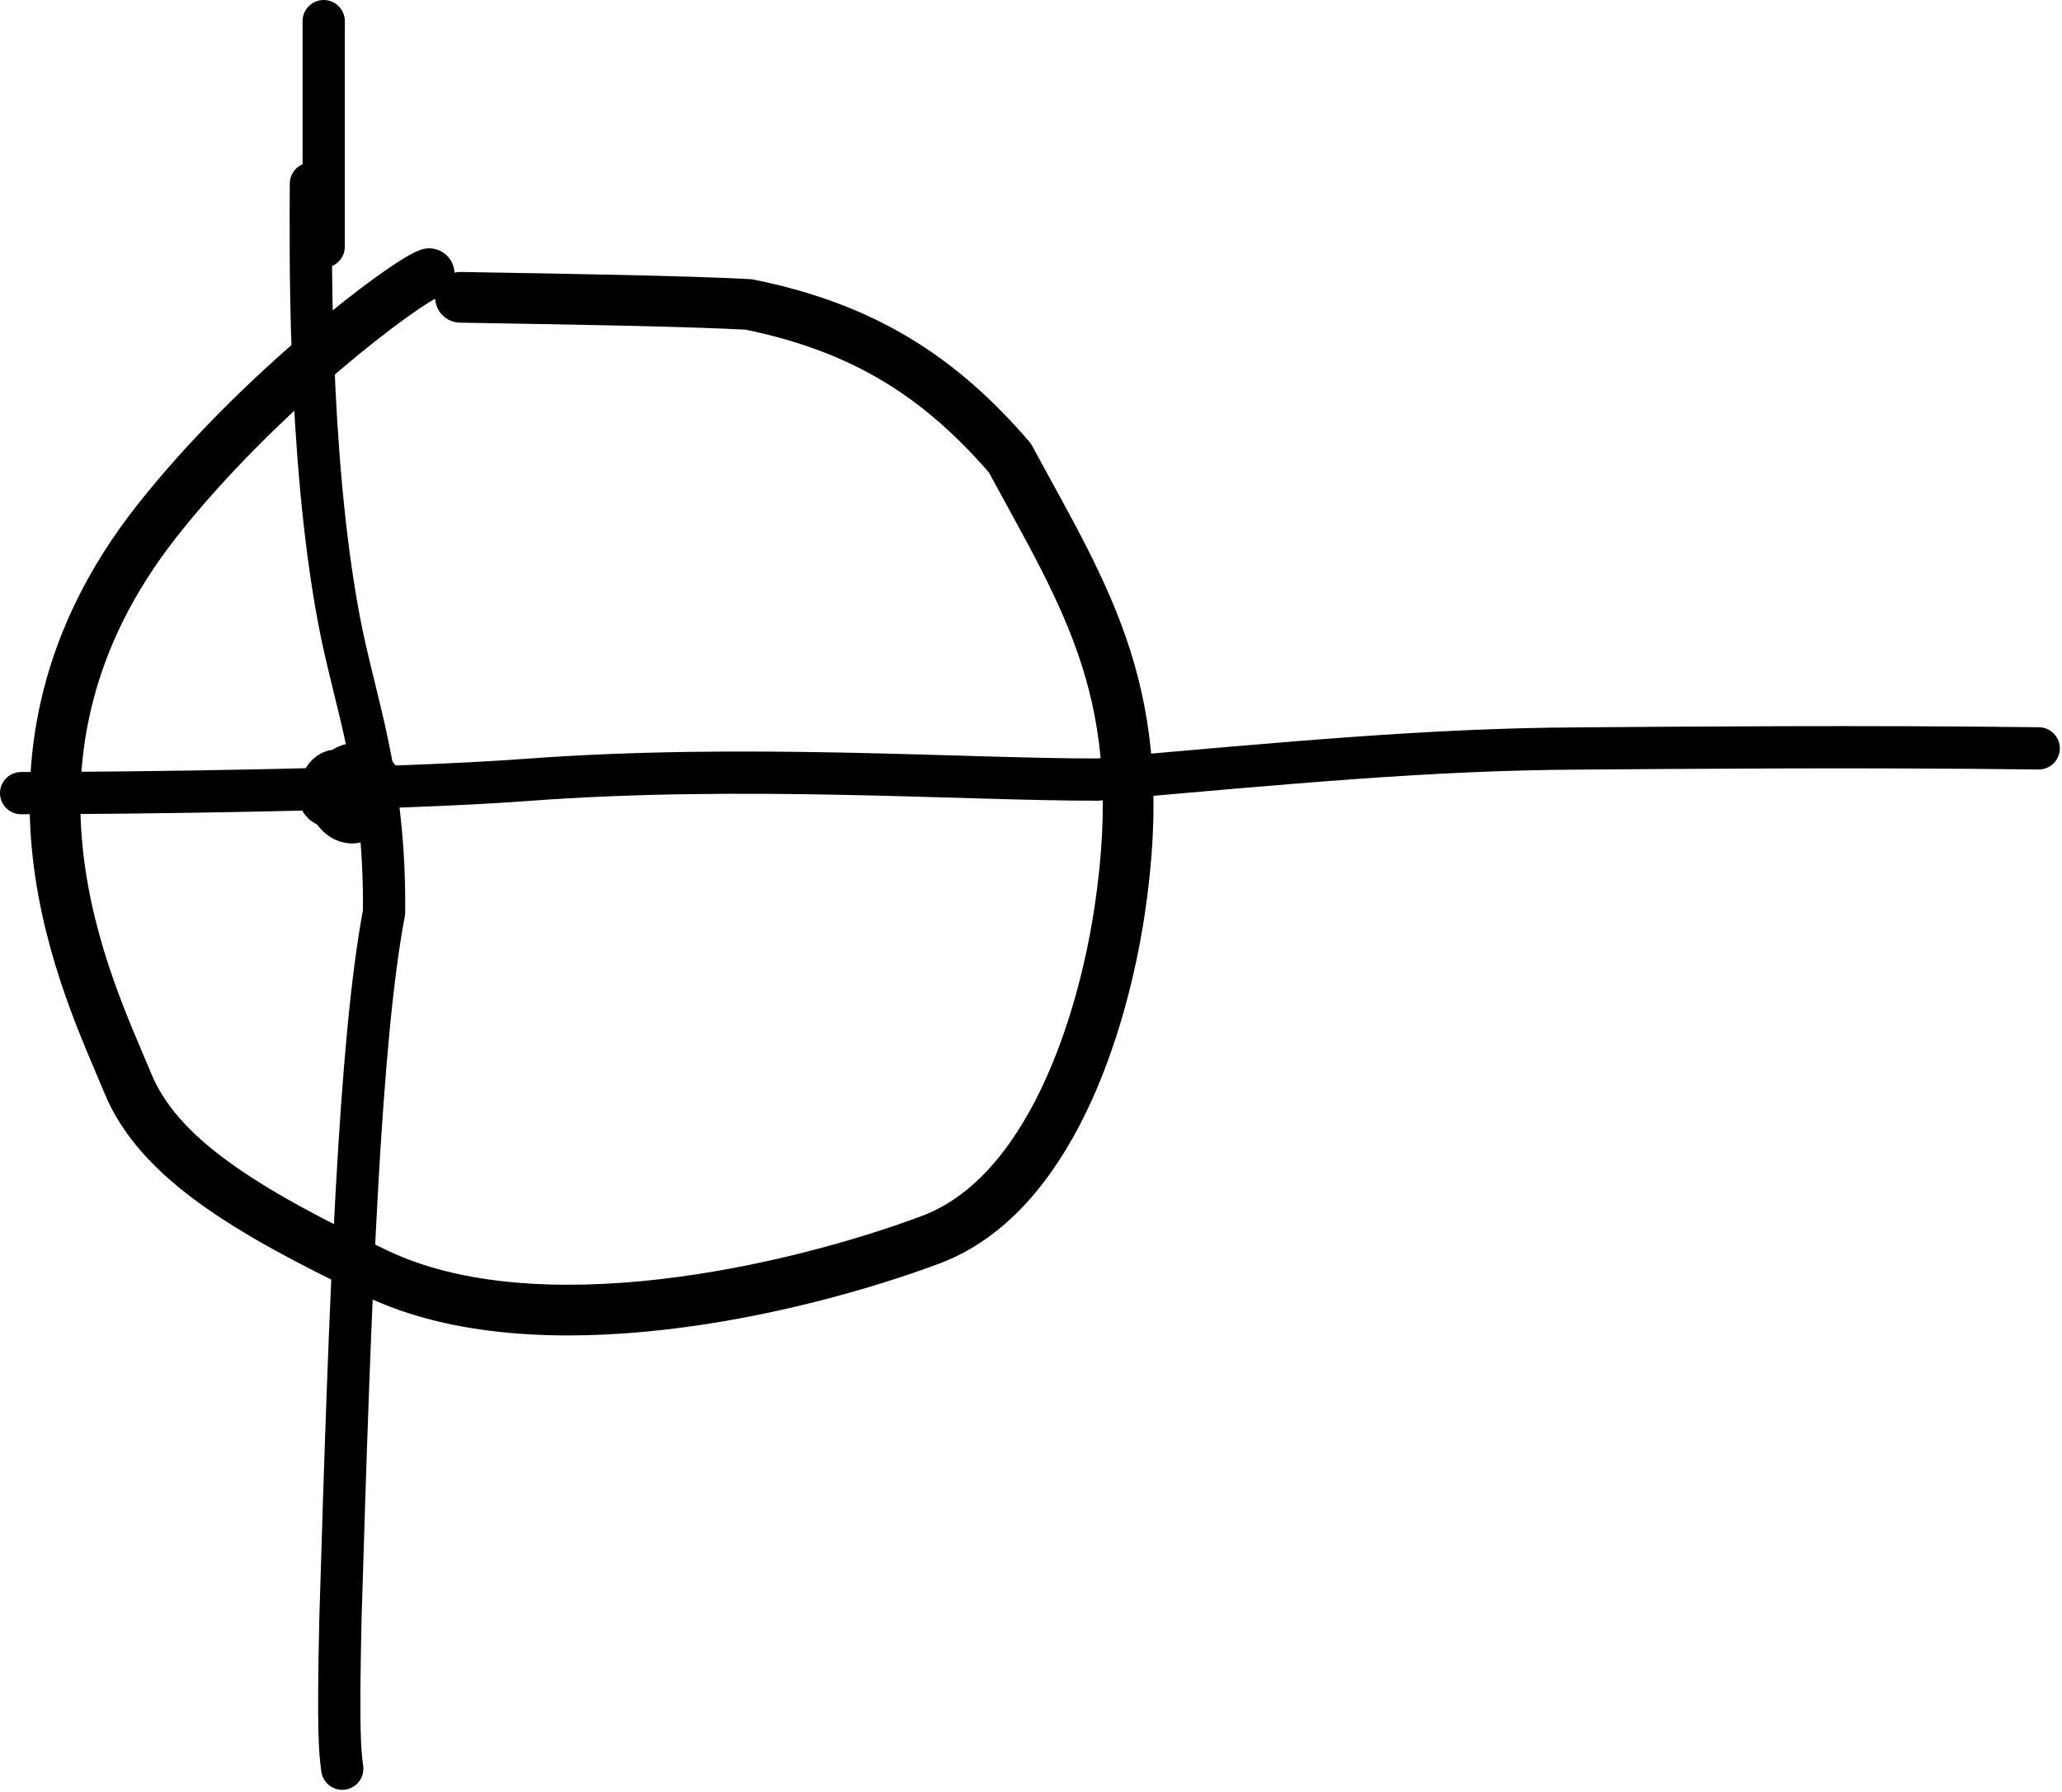
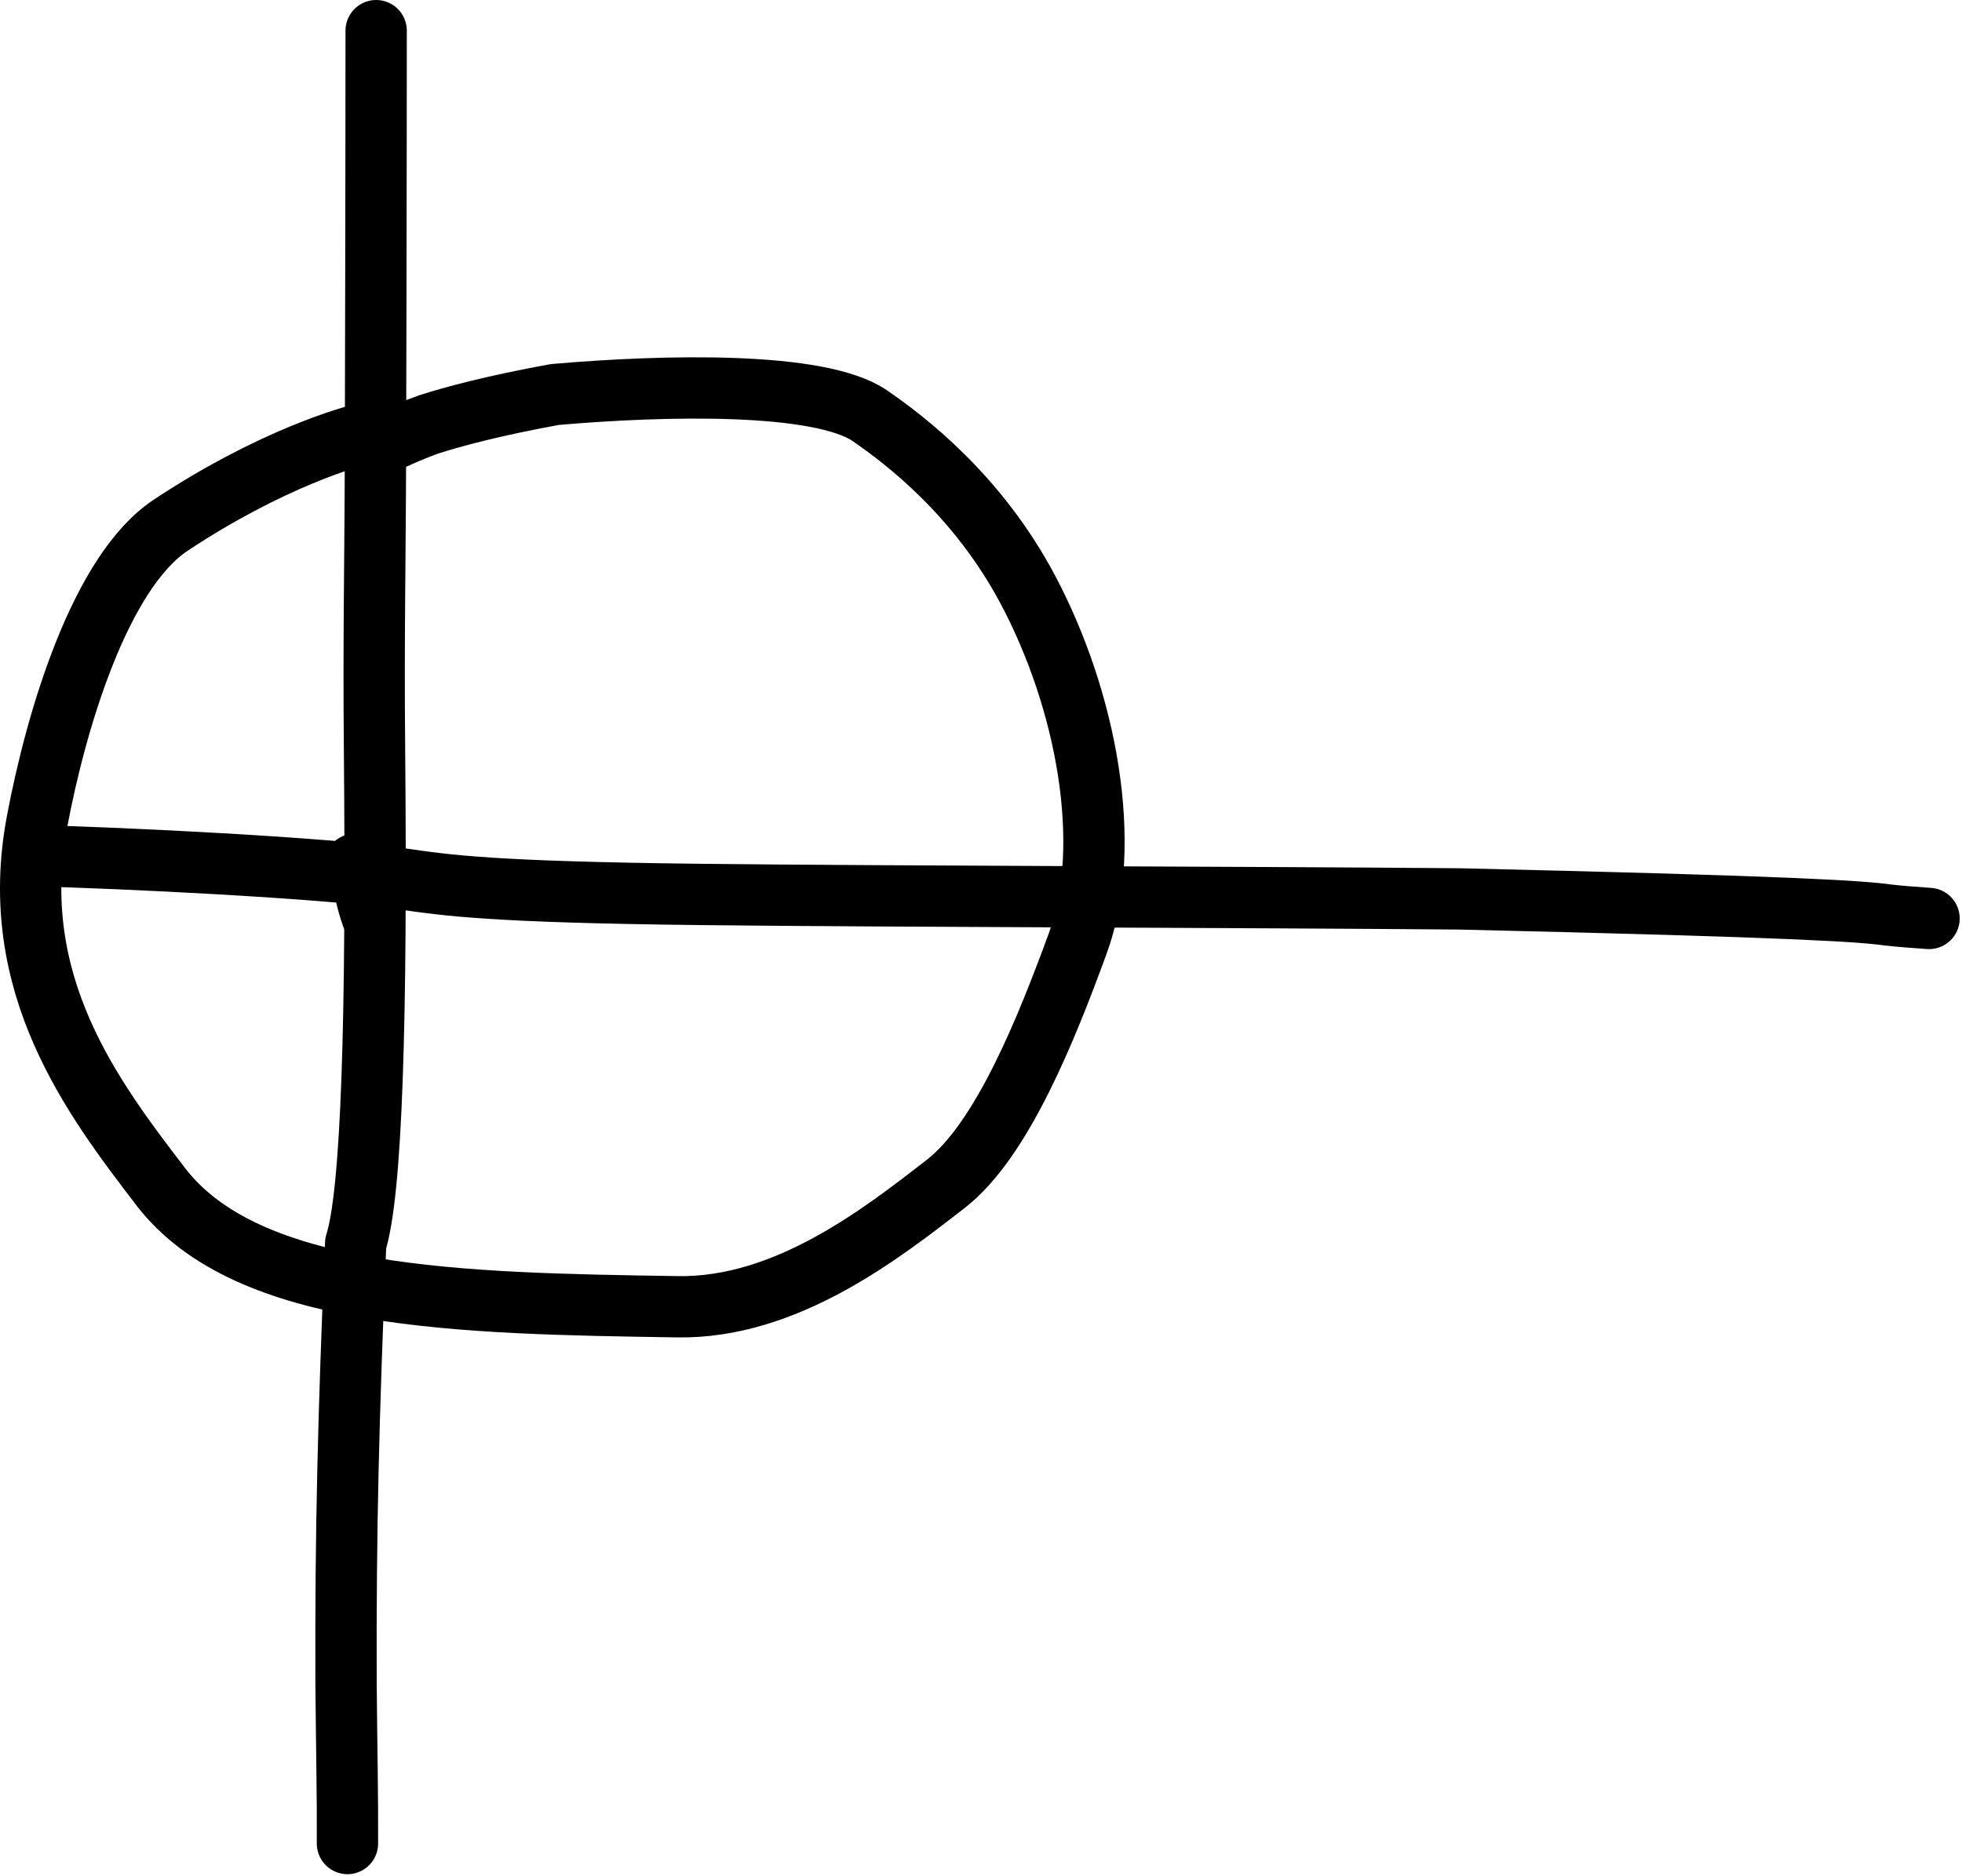
- <svg xmlns="http://www.w3.org/2000/svg" width="122" height="106" viewBox="0 0 122 106" fill="none">
-   <path d="M25.391 16.195C23.971 16.684 15.304 23.185 9.278 30.838C-1.696 44.773 5.223 58.432 7.562 64.102C9.374 68.493 14.422 71.609 22.288 75.358C31.792 79.889 46.998 76.374 55.058 73.364C62.093 70.737 65.227 60.644 66.242 53.907C68.159 41.182 64.328 35.572 59.749 27.098C55.627 22.317 51.13 19.396 44.297 18.015C40.53 17.816 33.985 17.707 27.242 17.594" stroke="black" stroke-width="3" stroke-linecap="round" stroke-linejoin="round" />
-   <path d="M19.902 47.824C20.021 47.824 21.066 47.6 22.235 46.851C22.704 46.552 21.781 45.51 21.102 45.464C20.422 45.418 19.724 46.168 19.682 46.942C19.641 47.716 20.278 48.491 20.917 48.407C21.556 48.322 22.179 47.355 22.011 46.641C21.843 45.926 20.866 45.493 20.71 45.652C20.553 45.81 21.247 46.573 21.205 46.562C21.163 46.551 20.365 45.743 19.816 45.864C19.266 45.985 18.989 47.06 19.27 47.347C19.551 47.633 20.4 47.098 19.625 46.289" stroke="black" stroke-width="3" stroke-linecap="round" stroke-linejoin="round" />
-   <path d="M18.395 10.871C18.395 14.08 18.175 26.735 20.066 36.732C20.991 41.62 22.795 45.907 22.723 53.981C21.292 61.553 20.723 76.385 20.143 95.749C19.988 102.659 20.117 103.647 20.25 104.664" stroke="black" stroke-width="2.5" stroke-linecap="round" stroke-linejoin="round" />
-   <path d="M1.25 46.934C7.828 46.934 23.168 46.748 31.216 46.147C43.953 45.197 56.867 46.135 64.93 46.132C76.444 45.112 84.697 44.34 93.306 44.293C99.656 44.247 110.026 44.154 120.621 44.285" stroke="black" stroke-width="2.5" stroke-linecap="round" stroke-linejoin="round" />
-   <path d="M19.152 1.25V14.59" stroke="black" stroke-width="2.5" stroke-linecap="round" stroke-linejoin="round" />
+ <svg xmlns="http://www.w3.org/2000/svg" width="160" height="153" viewBox="0 0 160 153" fill="none">
+   <path d="M30.562 35.148C28.514 35.542 21.919 37.539 13.92 42.841C8.239 46.606 4.62 58.495 3.016 67.049C0.535 80.275 7.514 89.497 13.095 96.782C20.186 106.038 37.567 106.32 55.275 106.591C64.042 106.725 71.763 100.741 77.144 96.553C81.731 92.983 85.357 83.874 87.897 76.932C90.836 68.898 88.579 57.051 83.813 48.082C79.731 40.403 73.871 35.934 70.95 33.92C66.876 31.111 54.231 31.395 45.223 32.183C40.325 33.08 37.016 33.957 34.96 34.62C33.892 34.999 32.773 35.463 30.183 36.668" stroke="black" stroke-width="5" stroke-linecap="round" stroke-linejoin="round" />
+   <path d="M28.988 70.531C28.988 70.566 28.988 70.601 29.353 70.998C29.719 71.395 30.45 72.153 30.492 72.159C30.534 72.165 29.865 71.397 28.941 70.5" stroke="black" stroke-width="5" stroke-linecap="round" stroke-linejoin="round" />
+   <path d="M2.949 69.805C9.763 69.963 26.586 70.785 32.685 71.674C36.465 72.224 40.108 72.766 57.057 72.958C72.492 73.133 101.802 73.171 119.008 73.323C146.776 73.965 151.844 74.343 153.926 74.631C155.009 74.756 156.143 74.836 157.312 74.918" stroke="black" stroke-width="5" stroke-linecap="round" stroke-linejoin="round" />
+   <path d="M30.675 2.5C30.675 2.866 30.675 15.303 30.62 36.759C30.597 45.966 30.456 51.761 30.541 61.076C30.741 83.055 30.329 97.254 29.006 101.419C28.419 115.37 28.175 124.753 28.22 137.279C28.265 142.743 28.356 146.396 28.335 150.375" stroke="black" stroke-width="5" stroke-linecap="round" stroke-linejoin="round" />
+   <path d="M30.023 70.129C29.979 70.129 29.935 70.129 29.801 70.634C29.667 71.139 29.444 72.15 30.335 74.719" stroke="black" stroke-width="5" stroke-linecap="round" stroke-linejoin="round" />
</svg>
